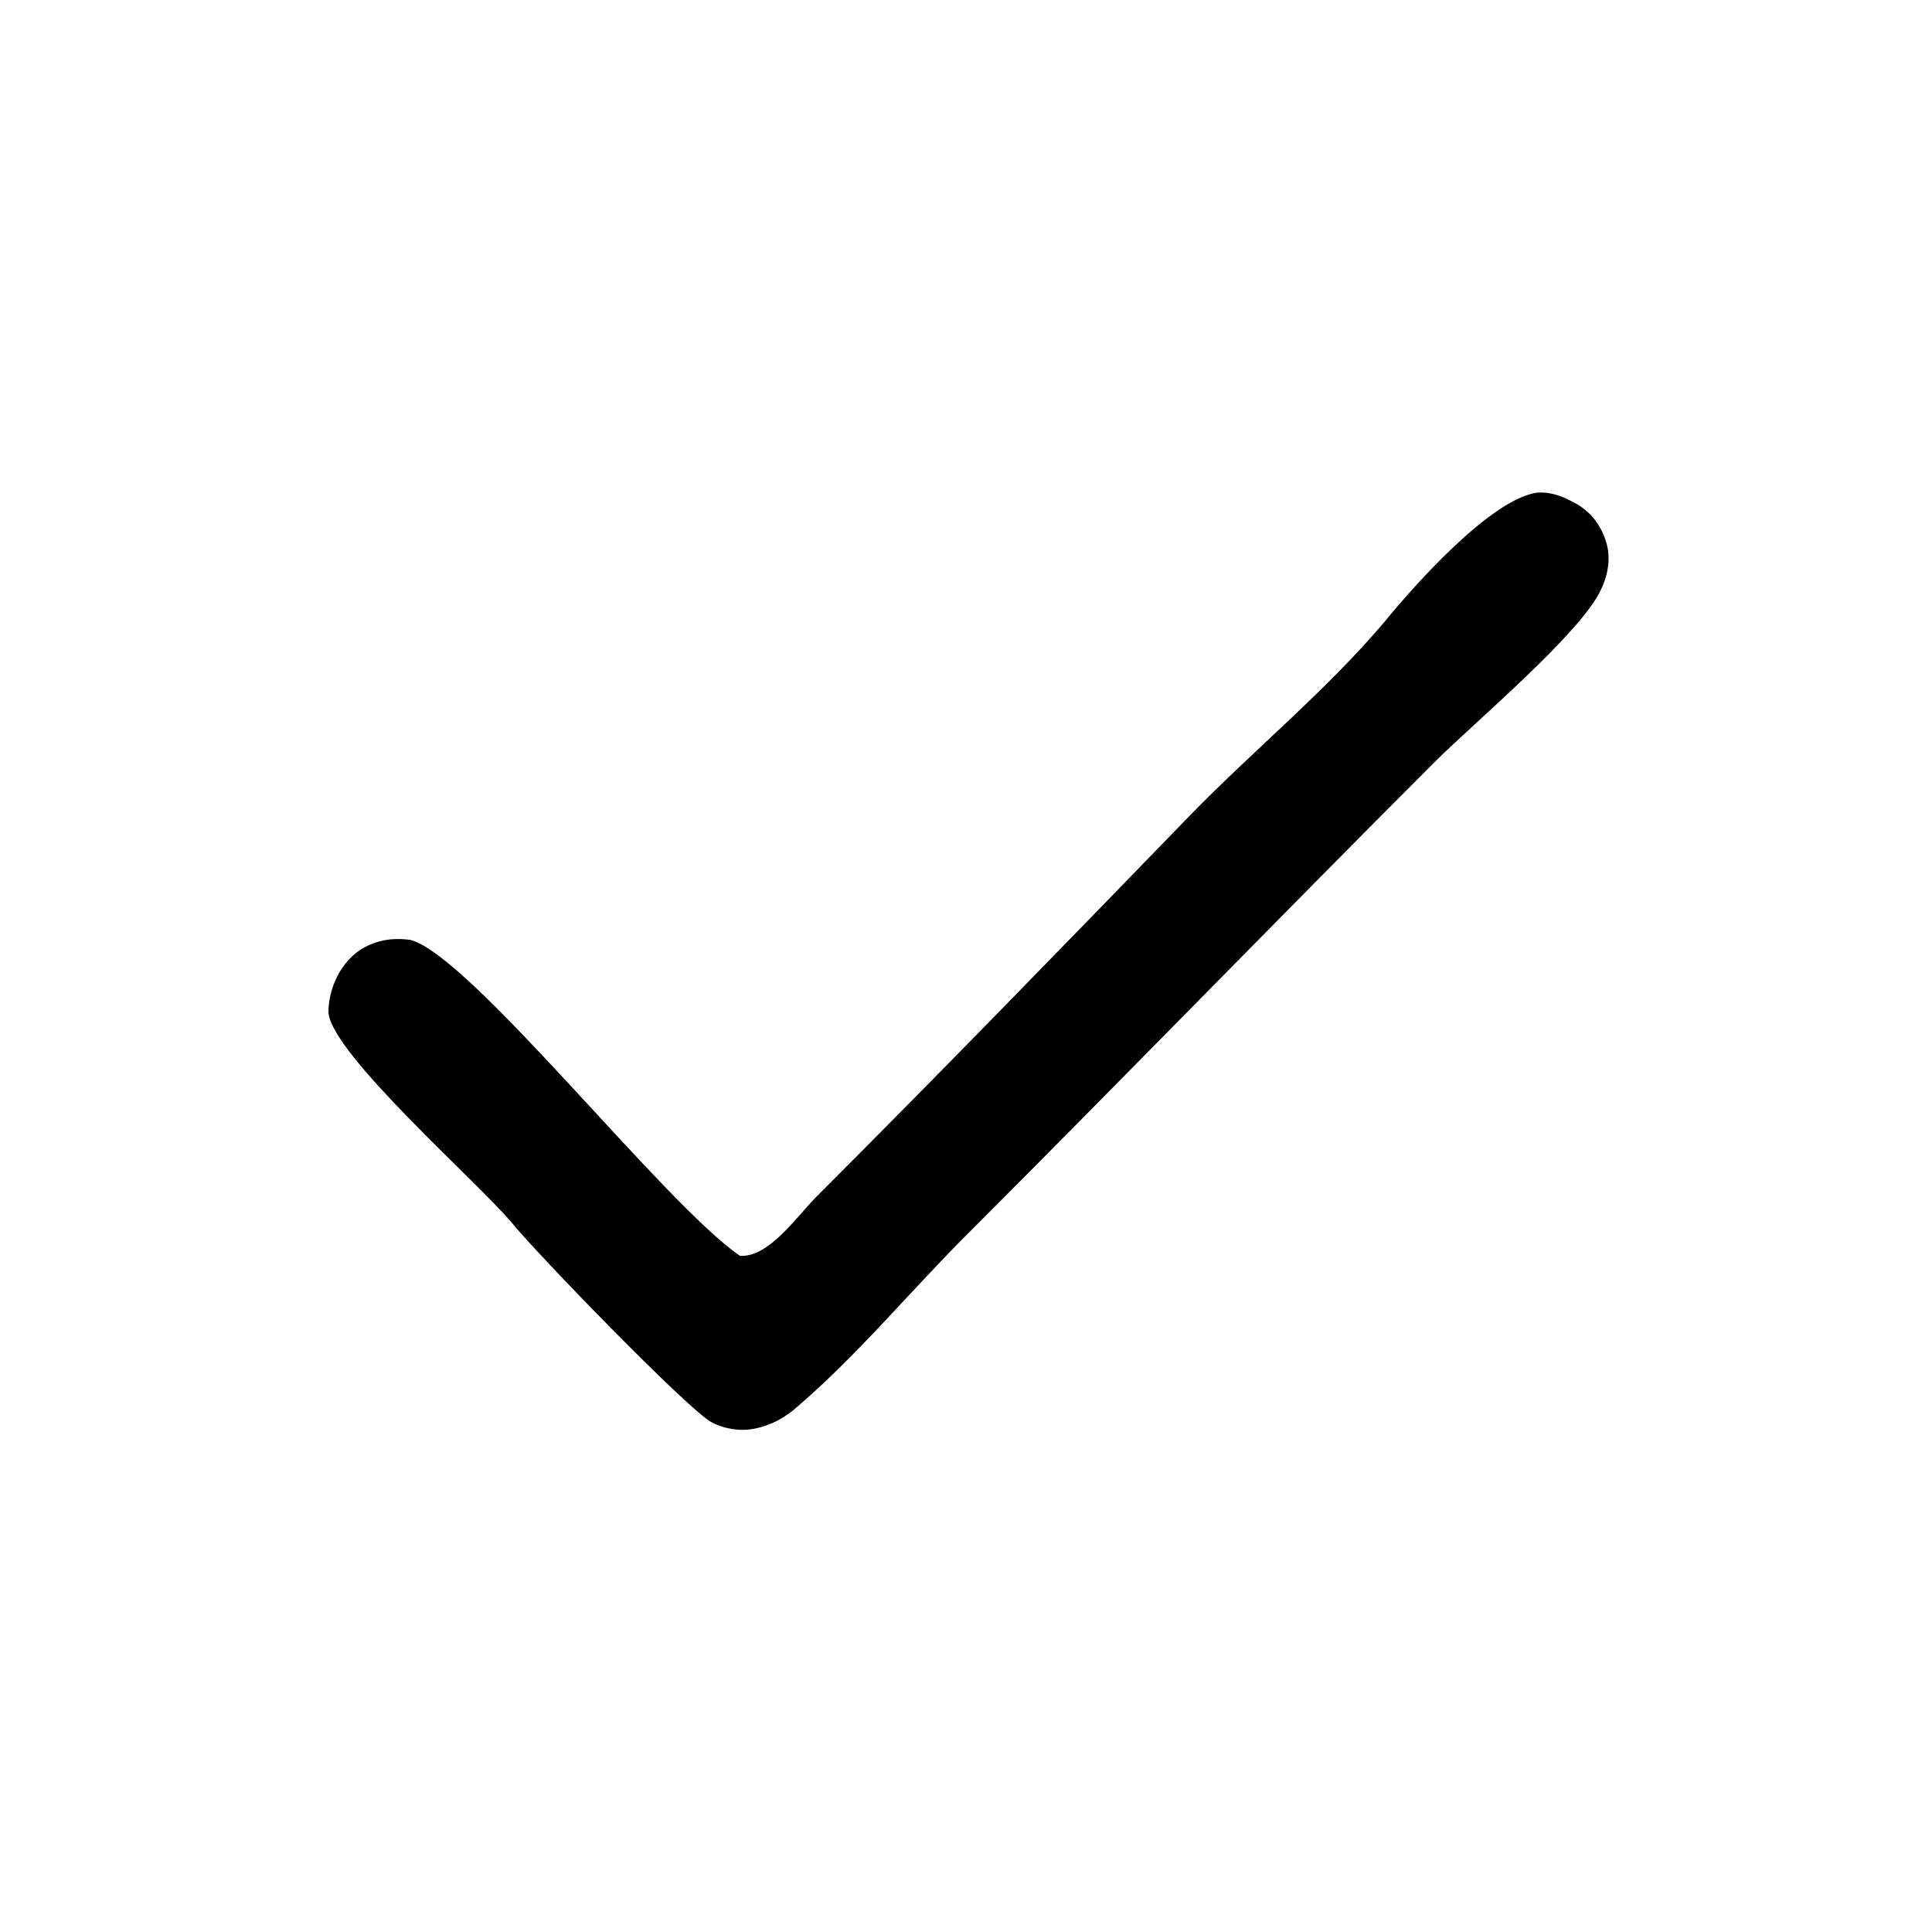
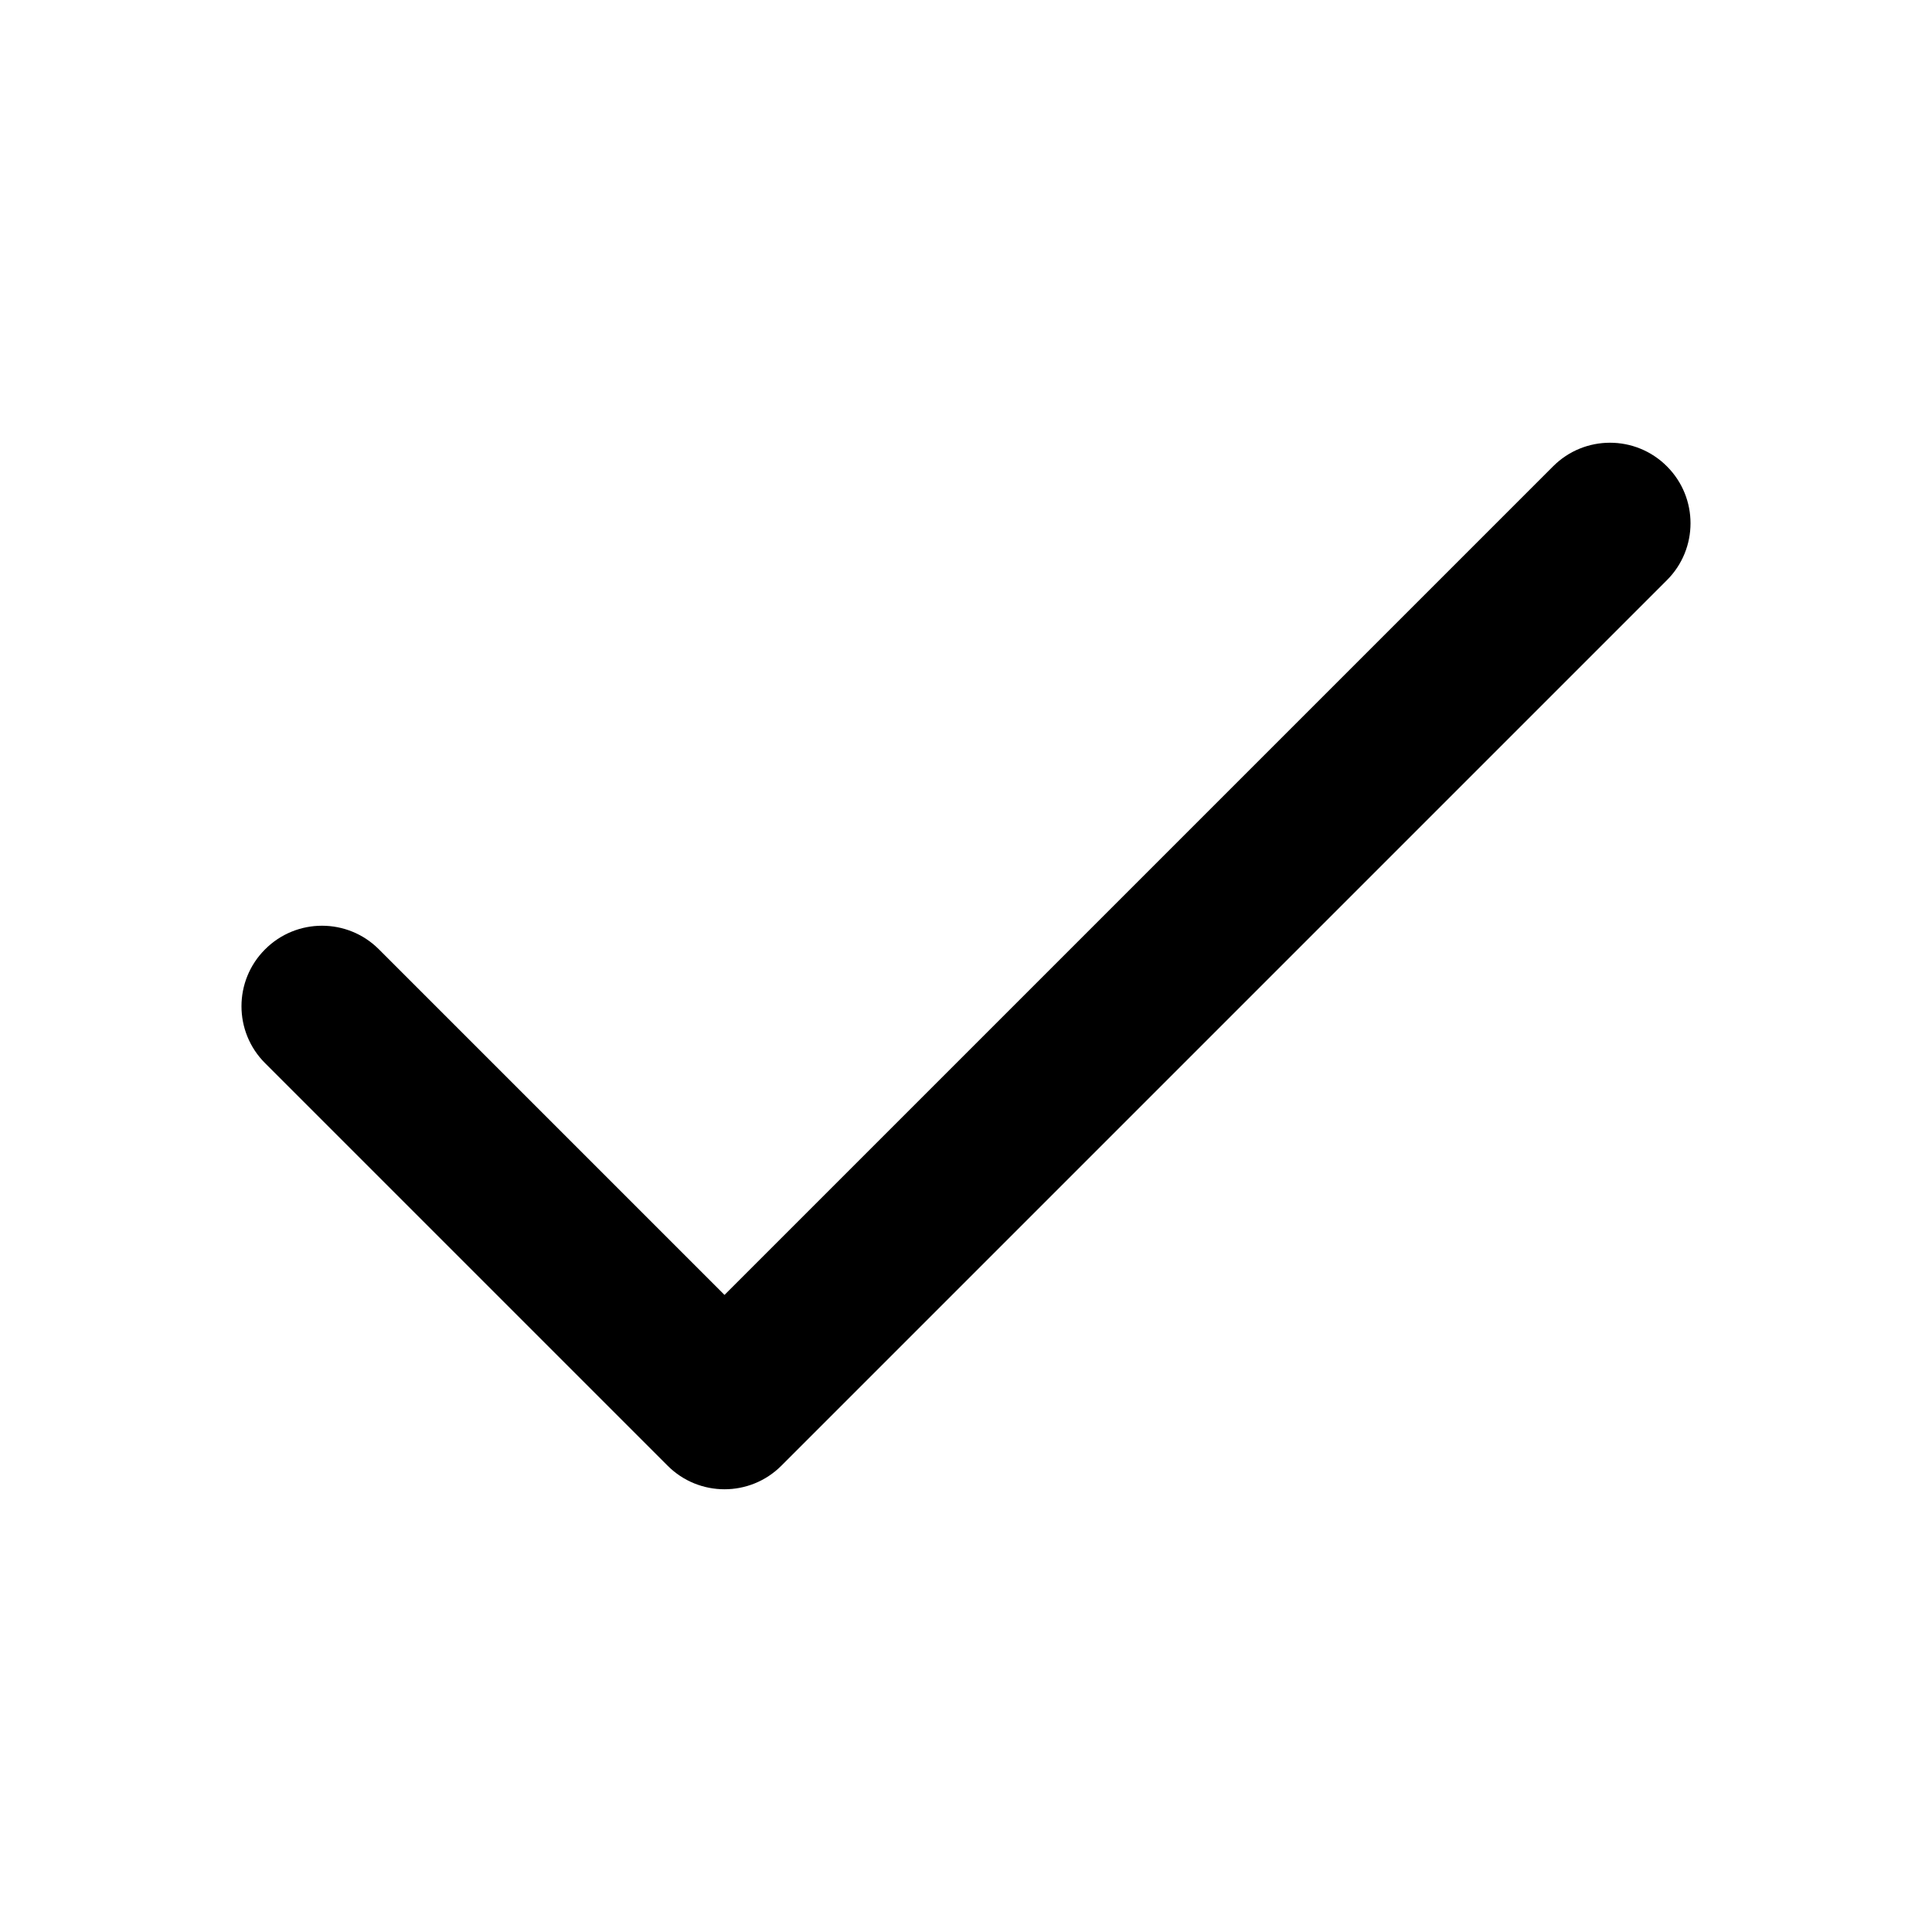
- <svg xmlns="http://www.w3.org/2000/svg" viewBox="0 0 20 20" width="20" height="20">
-   <path d="M7.66 13C7.96 13.02 8.25 12.59 8.45 12.39C9.75 11.09 11.03 9.77 12.31 8.45C12.97 7.77 13.72 7.16 14.33 6.44C14.64 6.06 15.43 5.17 15.91 5.1C16.04 5.09 16.16 5.13 16.27 5.19C16.44 5.27 16.56 5.41 16.62 5.59C16.68 5.76 16.65 5.95 16.57 6.11C16.36 6.56 15.25 7.49 14.85 7.89C13.23 9.51 11.63 11.16 10 12.79C9.4 13.39 8.86 14.05 8.21 14.6C8.07 14.71 7.92 14.78 7.74 14.8C7.61 14.81 7.47 14.78 7.36 14.72C7.09 14.56 5.56 12.98 5.3 12.66C4.95 12.24 3.43 10.91 3.4 10.48C3.4 10.2 3.56 9.89 3.83 9.78C3.96 9.72 4.11 9.71 4.25 9.73C4.88 9.9 6.87 12.46 7.66 13Z" fill="currentColor" />
+ <svg xmlns="http://www.w3.org/2000/svg" viewBox="0 0 24 24" width="24" height="24">
+   <path fill="currentColor" d="M19.293 5.793C19.683 5.402 20.317 5.402 20.707 5.793C21.098 6.183 21.098 6.817 20.707 7.207L9.707 18.207C9.317 18.598 8.683 18.598 8.293 18.207L3.293 13.207C2.902 12.817 2.902 12.183 3.293 11.793C3.683 11.402 4.317 11.402 4.707 11.793L9 16.086L19.293 5.793Z" />
</svg>
